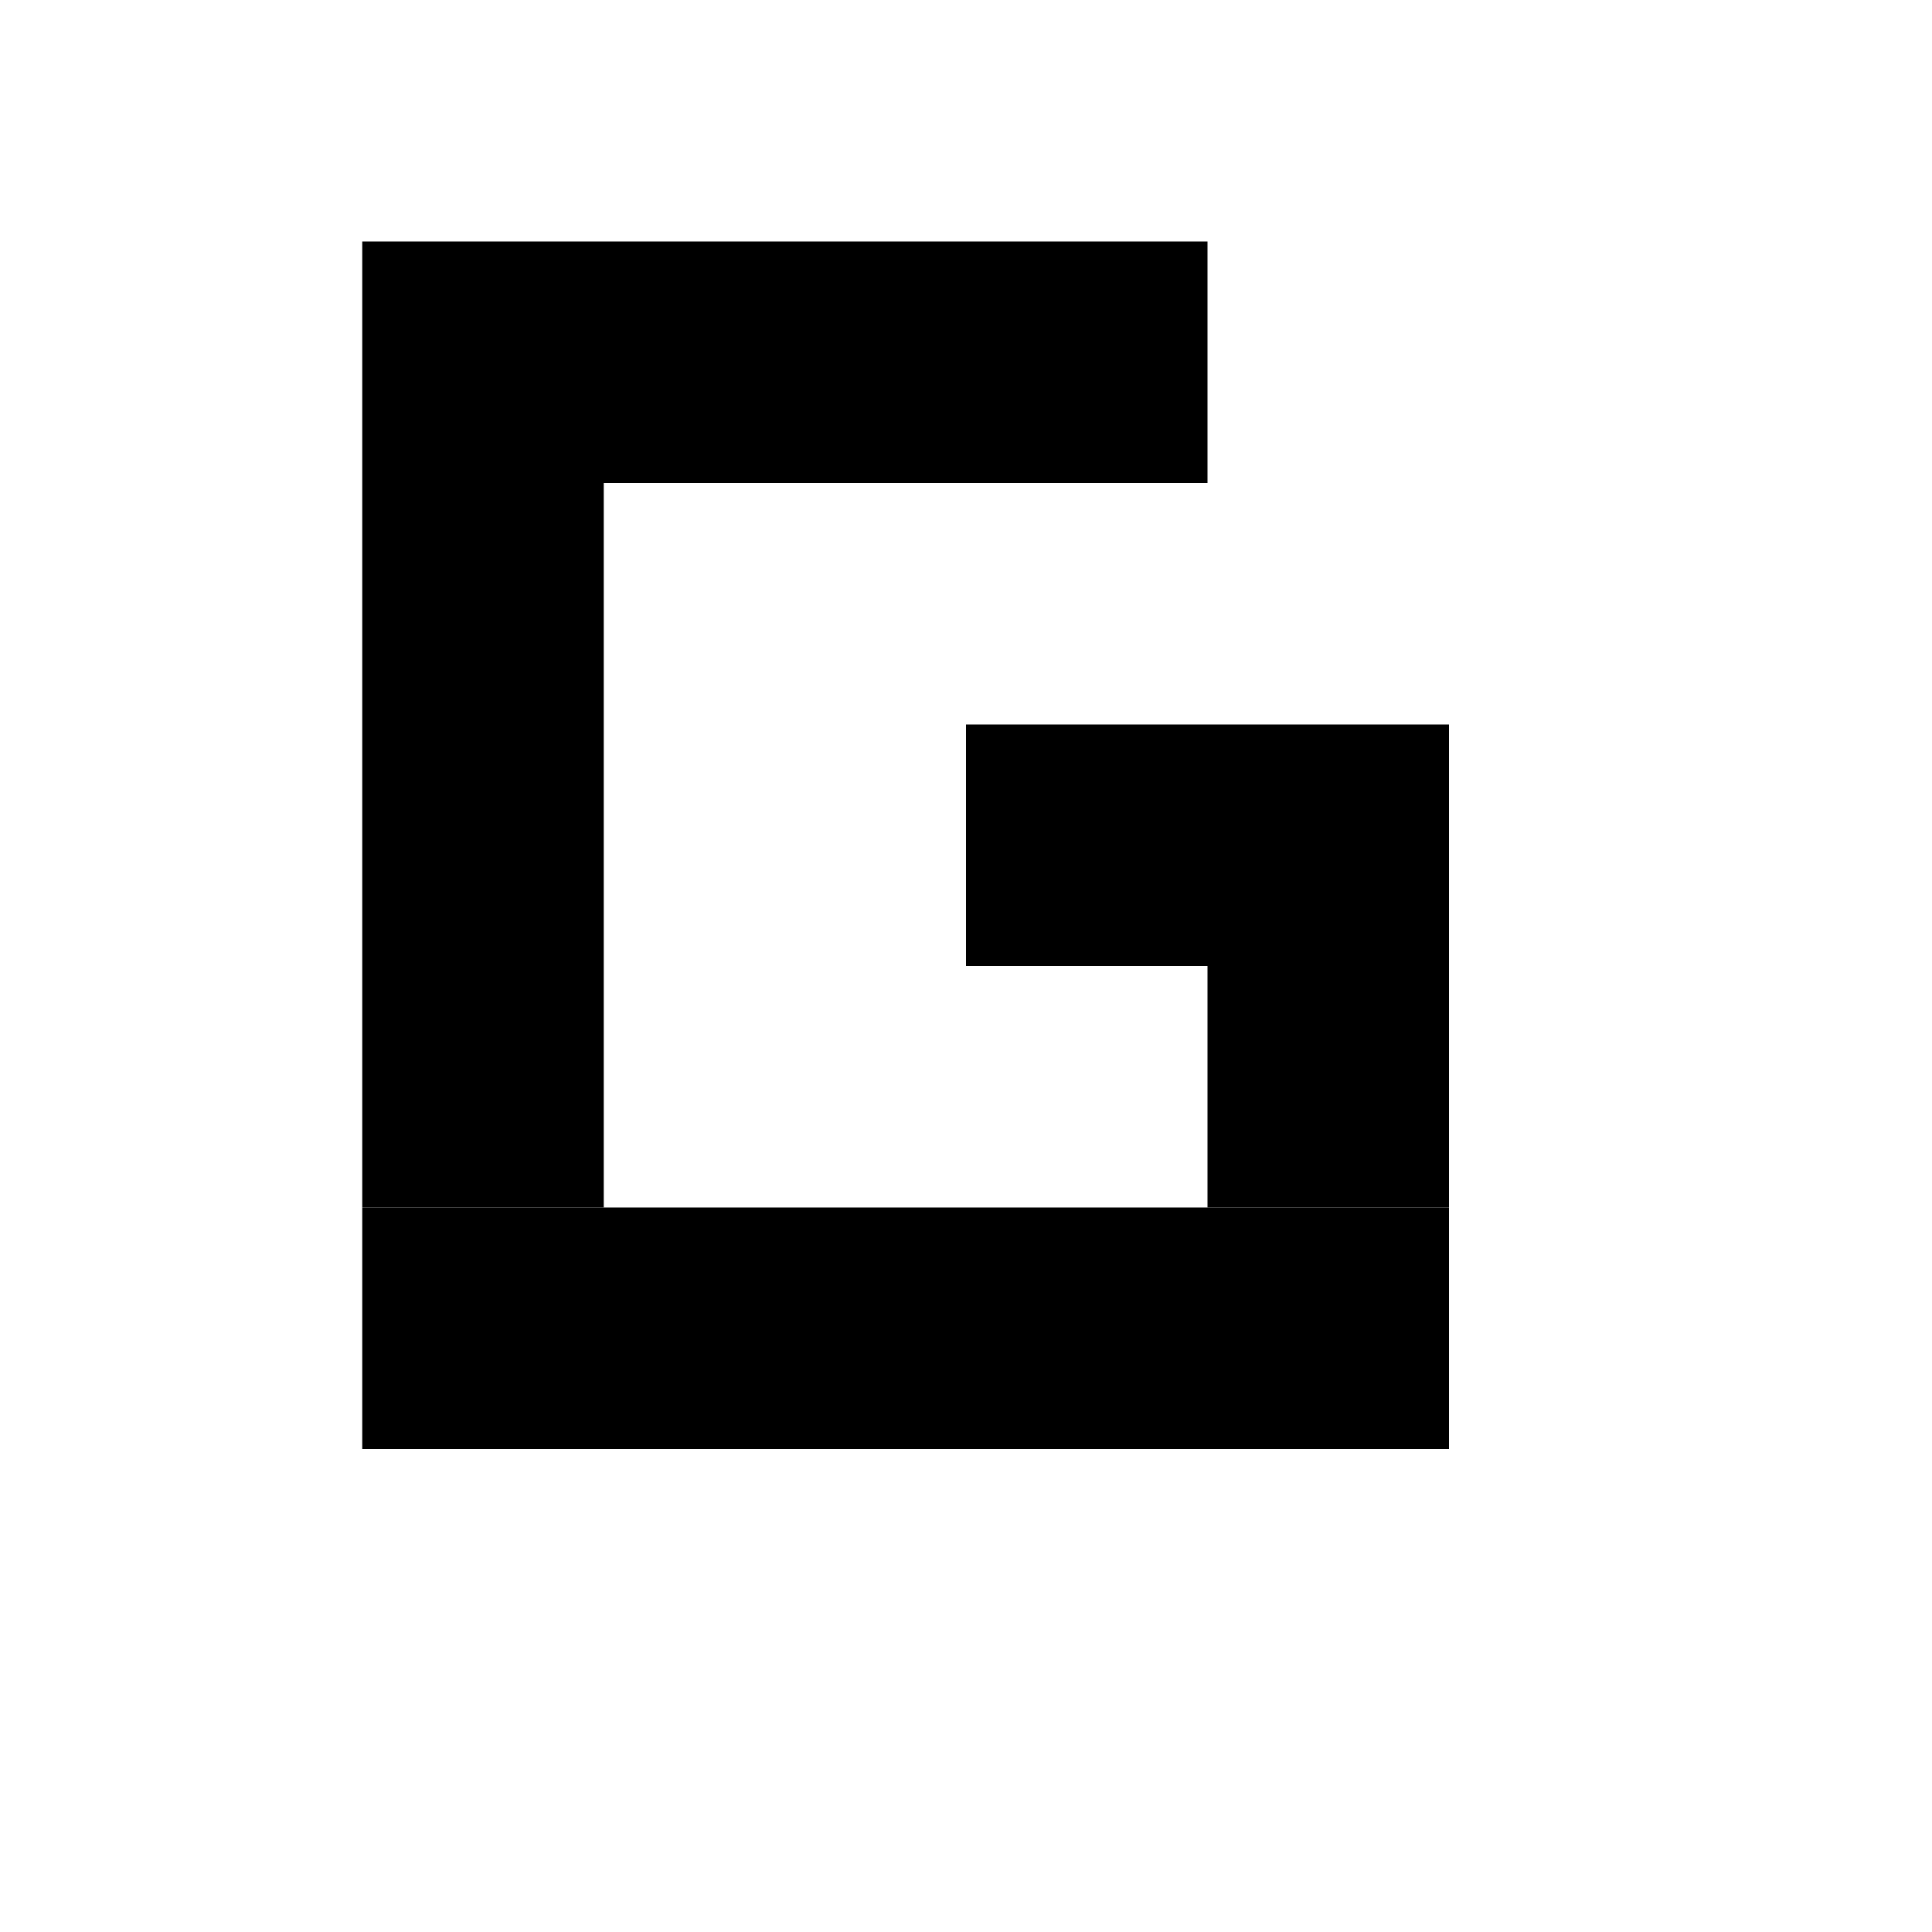
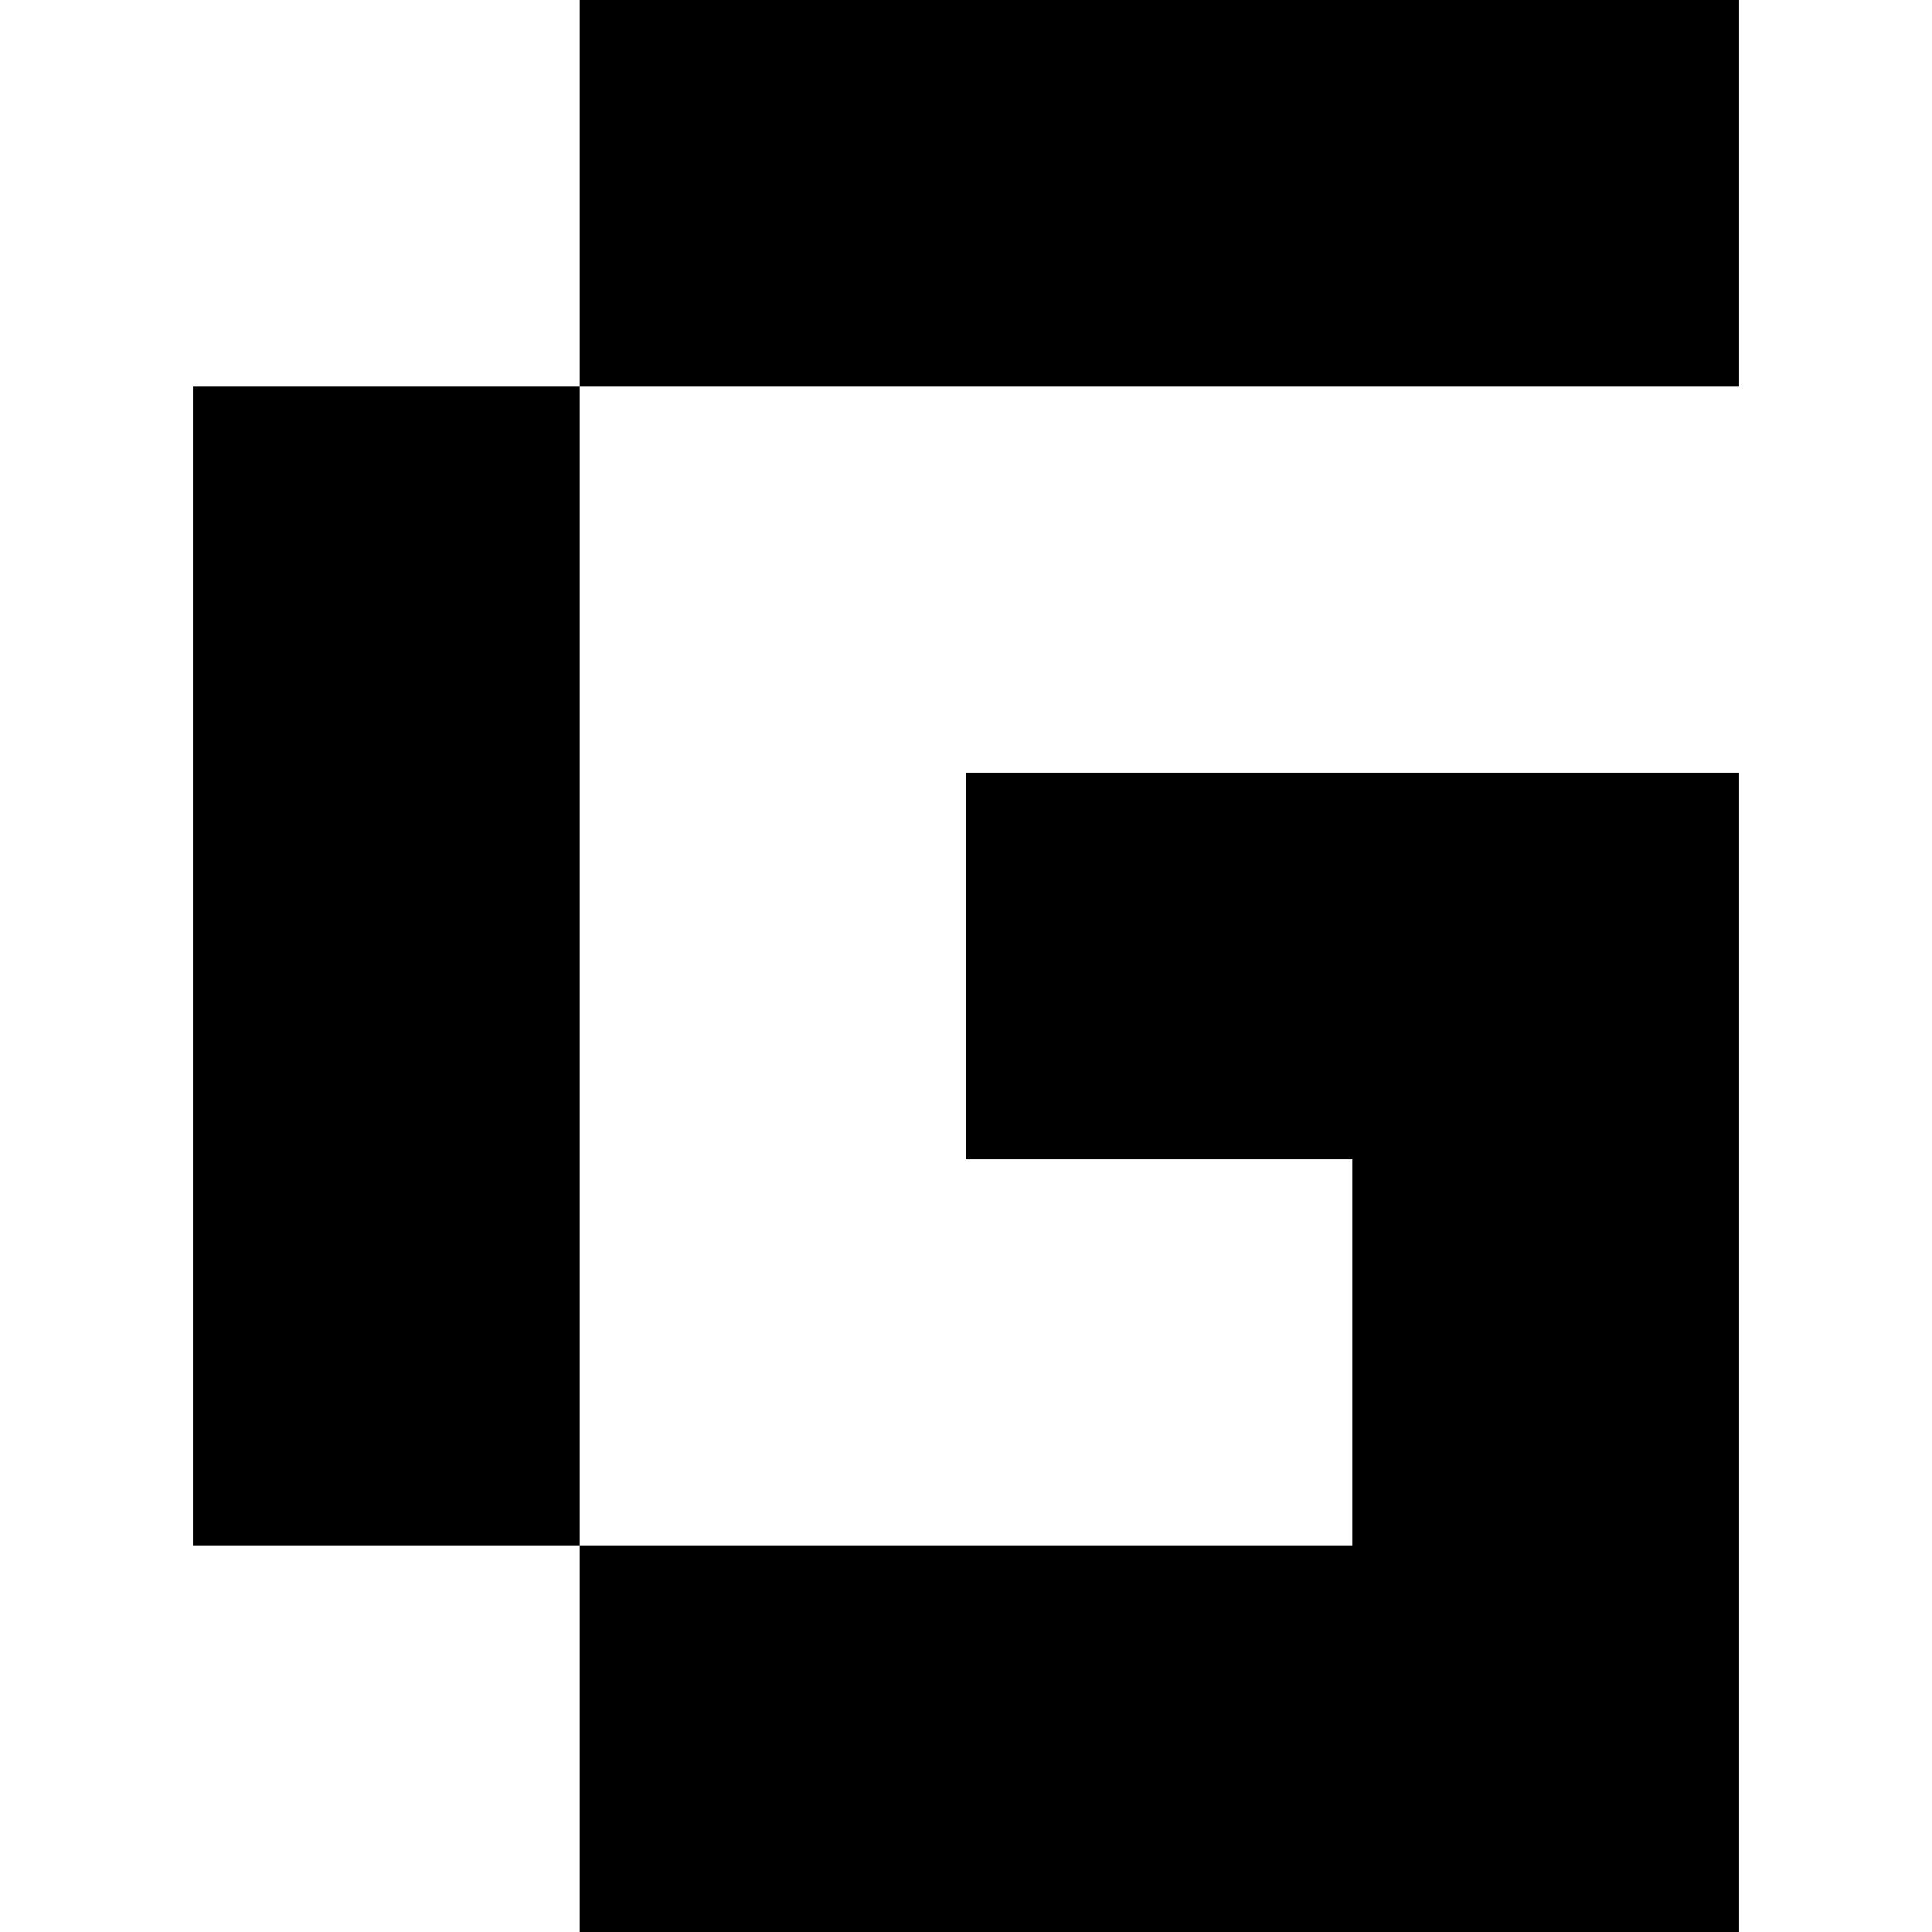
- <svg xmlns="http://www.w3.org/2000/svg" width="32" height="32" viewBox="0 0 16 16">
-   <g fill="#000000">
-     <rect x="3" y="2" width="7" height="2" />
-     <rect x="3" y="4" width="2" height="6" />
-     <rect x="3" y="10" width="9" height="2" />
-     <rect x="10" y="8" width="2" height="2" />
-     <rect x="8" y="6" width="4" height="2" />
-   </g>
+ <svg xmlns="http://www.w3.org/2000/svg" width="32" height="32" viewBox="0 0 40 50">
+   <path d="M10,0 h30 v10 h-30 z M0,10 h10 v30 h-10 z M20,20 h20 v30 h-30 v-10 h20 v-10 h-10 z" fill="#000000" />
</svg>
